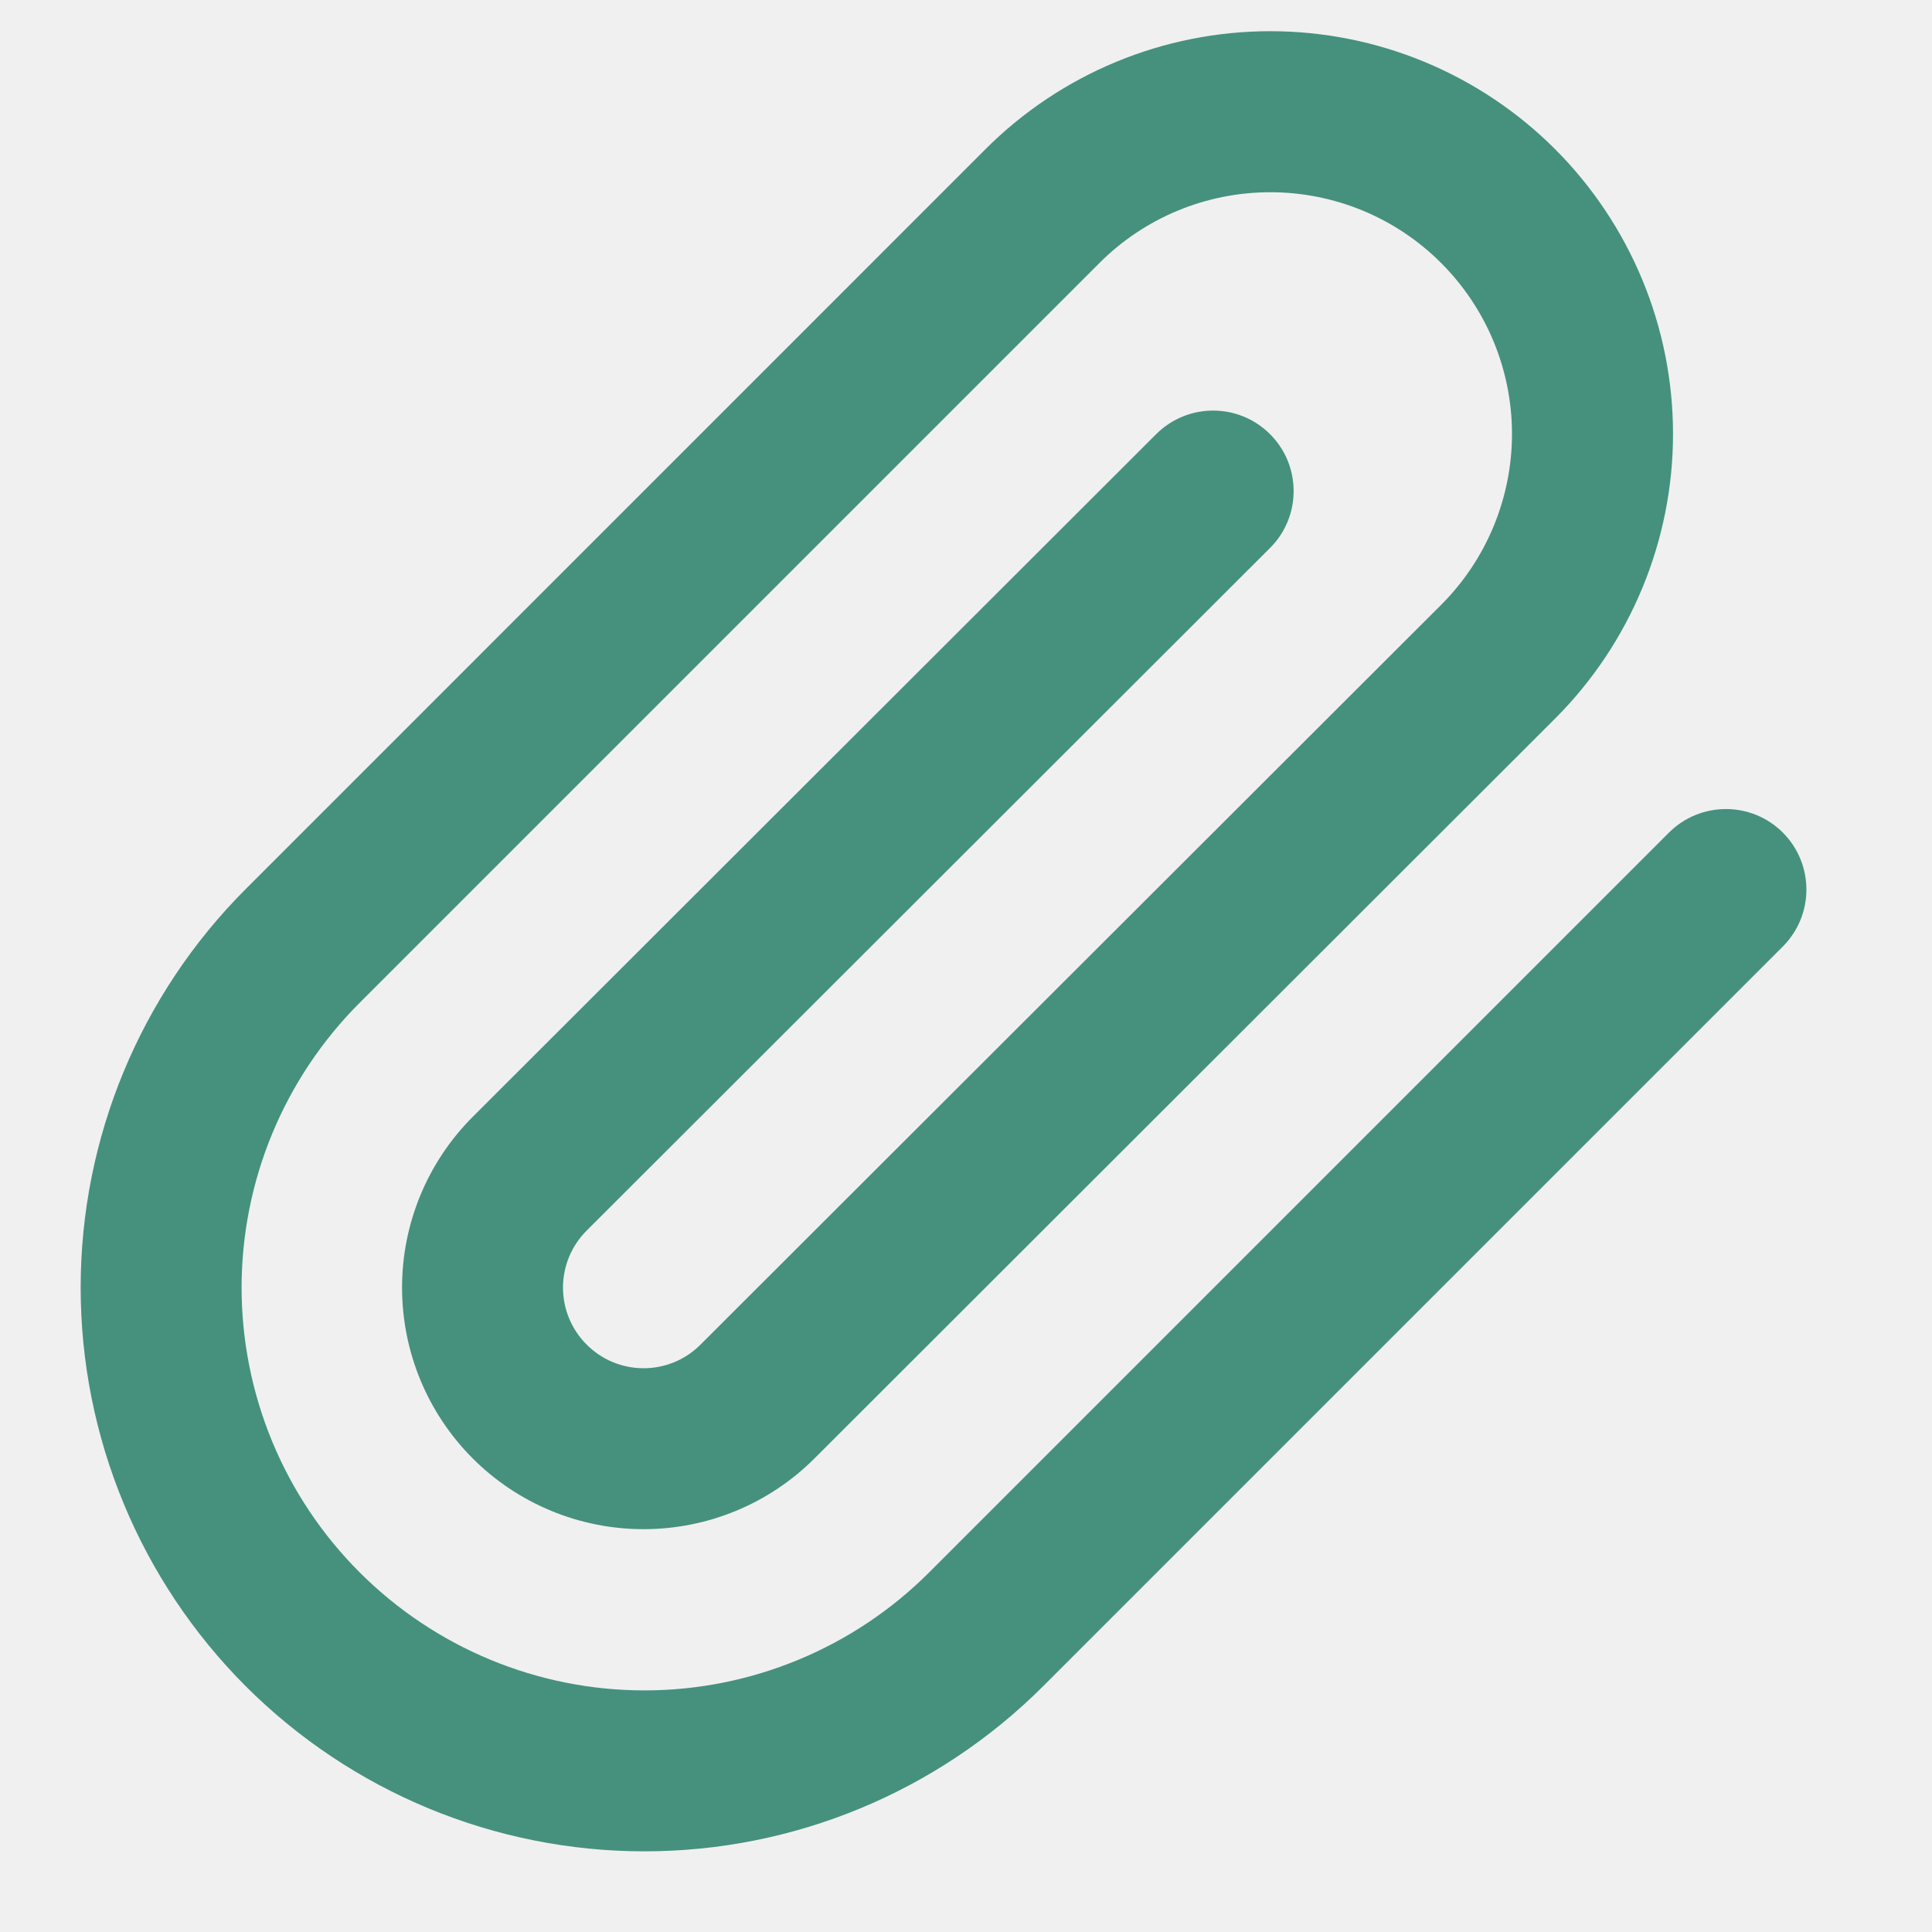
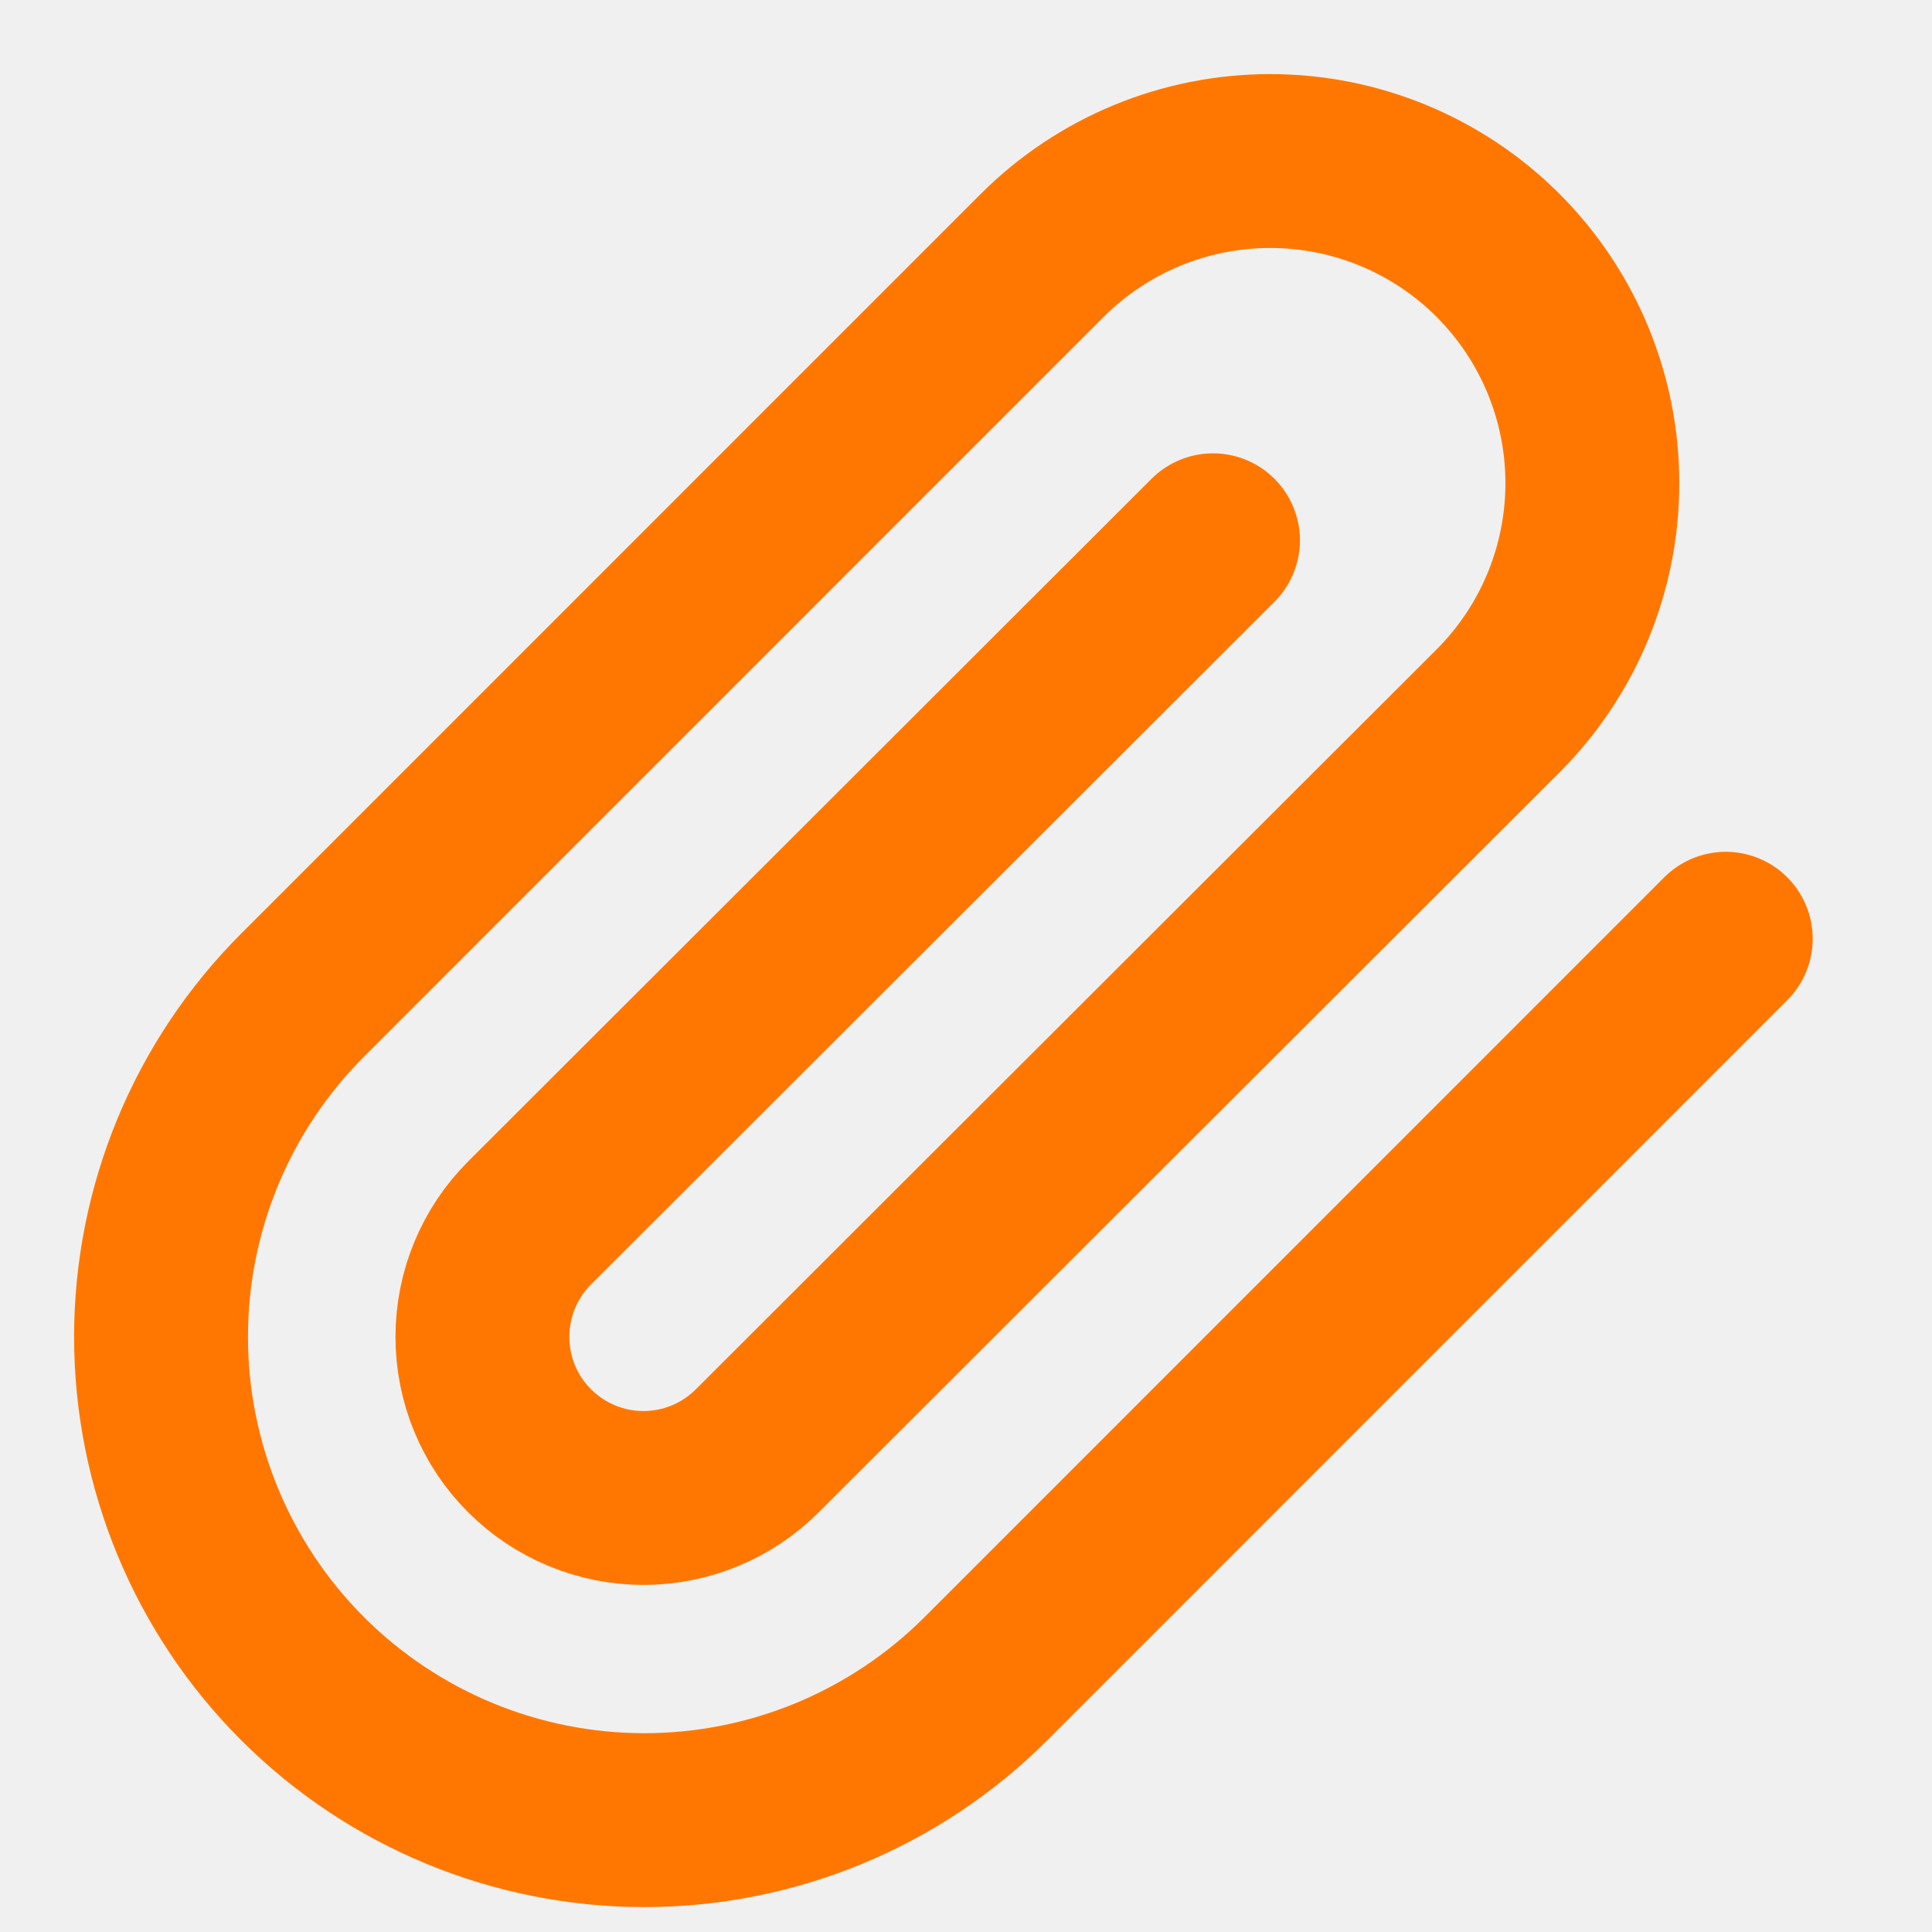
<svg xmlns="http://www.w3.org/2000/svg" width="20" height="20" viewBox="0 0 20 20" fill="none">
-   <path fill-rule="evenodd" clip-rule="evenodd" d="M13.15 1.99C12.486 1.99 11.85 2.253 11.381 2.723L3.723 10.381C2.941 11.163 2.501 12.223 2.501 13.329C2.501 14.435 2.941 15.496 3.723 16.277C4.505 17.059 5.565 17.499 6.671 17.499C7.777 17.499 8.837 17.059 9.619 16.277L17.277 8.619C17.603 8.294 18.131 8.294 18.456 8.619C18.781 8.945 18.781 9.472 18.456 9.798L10.798 17.456C9.703 18.55 8.219 19.165 6.671 19.165C5.123 19.165 3.639 18.55 2.544 17.456C1.45 16.361 0.835 14.877 0.835 13.329C0.835 11.781 1.45 10.297 2.544 9.203L10.202 1.544C10.984 0.762 12.044 0.323 13.15 0.323C14.256 0.323 15.316 0.762 16.098 1.544C16.879 2.326 17.319 3.386 17.319 4.492C17.319 5.597 16.879 6.658 16.098 7.439L8.431 15.098C7.962 15.567 7.326 15.83 6.662 15.83C5.999 15.83 5.363 15.567 4.894 15.098C4.425 14.629 4.162 13.992 4.162 13.329C4.162 12.666 4.425 12.03 4.894 11.561L11.969 4.494C12.295 4.169 12.823 4.169 13.148 4.495C13.473 4.82 13.473 5.348 13.147 5.673L6.073 12.739C5.916 12.896 5.828 13.108 5.828 13.329C5.828 13.55 5.916 13.763 6.073 13.919C6.229 14.076 6.441 14.164 6.662 14.164C6.884 14.164 7.096 14.076 7.252 13.919L14.919 6.261C15.388 5.792 15.652 5.155 15.652 4.492C15.652 3.828 15.388 3.192 14.919 2.723C14.45 2.253 13.813 1.99 13.15 1.99Z" fill="#45917D" />
+   <rect width="20" height="20" fill="white" fill-opacity="0.01" style="mix-blend-mode:multiply" />
+   <path d="M17.865 9.718L10.207 17.377C9.269 18.315 7.996 18.842 6.67 18.842C5.343 18.842 4.07 18.315 3.132 17.377C2.194 16.439 1.667 15.166 1.667 13.839C1.667 12.512 2.194 11.24 3.132 10.302L10.79 2.643C11.416 2.018 12.264 1.667 13.149 1.667C14.033 1.667 14.882 2.018 15.507 2.643C16.133 3.269 16.484 4.117 16.484 5.002C16.484 5.886 16.133 6.735 15.507 7.36L7.84 15.018C7.528 15.331 7.103 15.507 6.661 15.507C6.219 15.507 5.795 15.331 5.482 15.018C5.169 14.706 4.994 14.282 4.994 13.839C4.994 13.397 5.169 12.973 5.482 12.66L12.557 5.593" stroke="#FF7700" stroke-width="1.8" stroke-linecap="round" stroke-linejoin="round" />
</svg>
